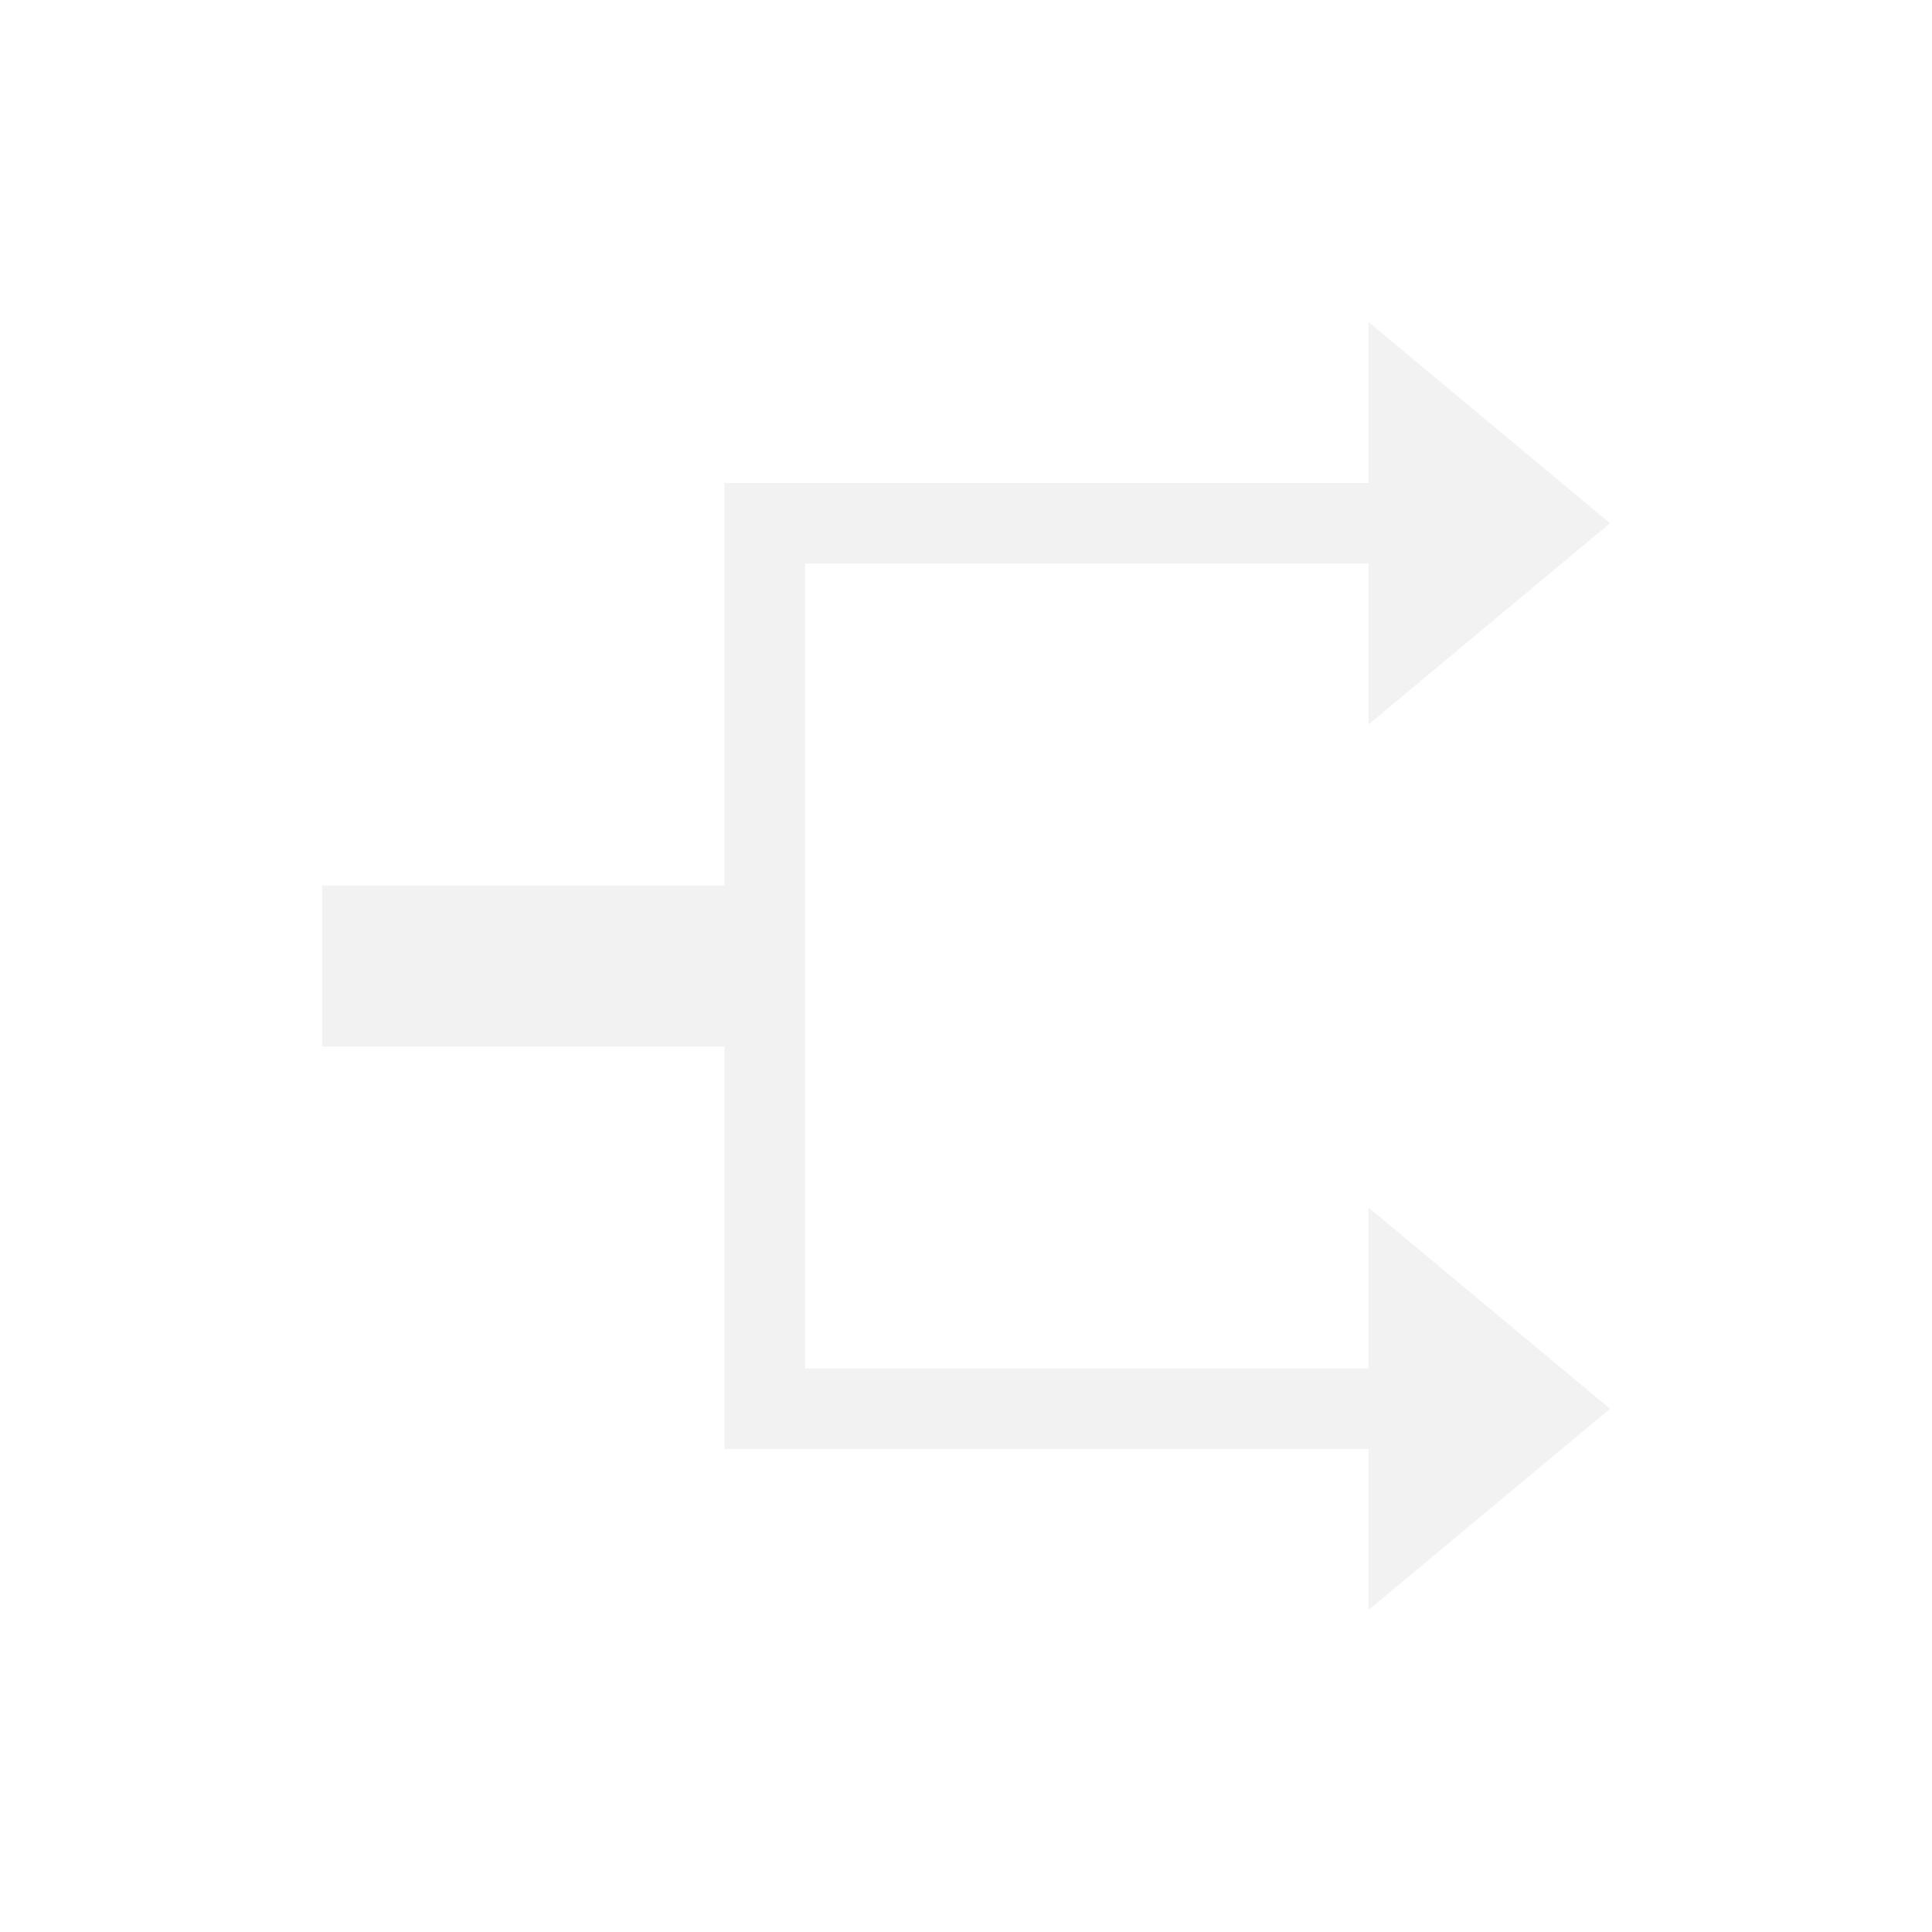
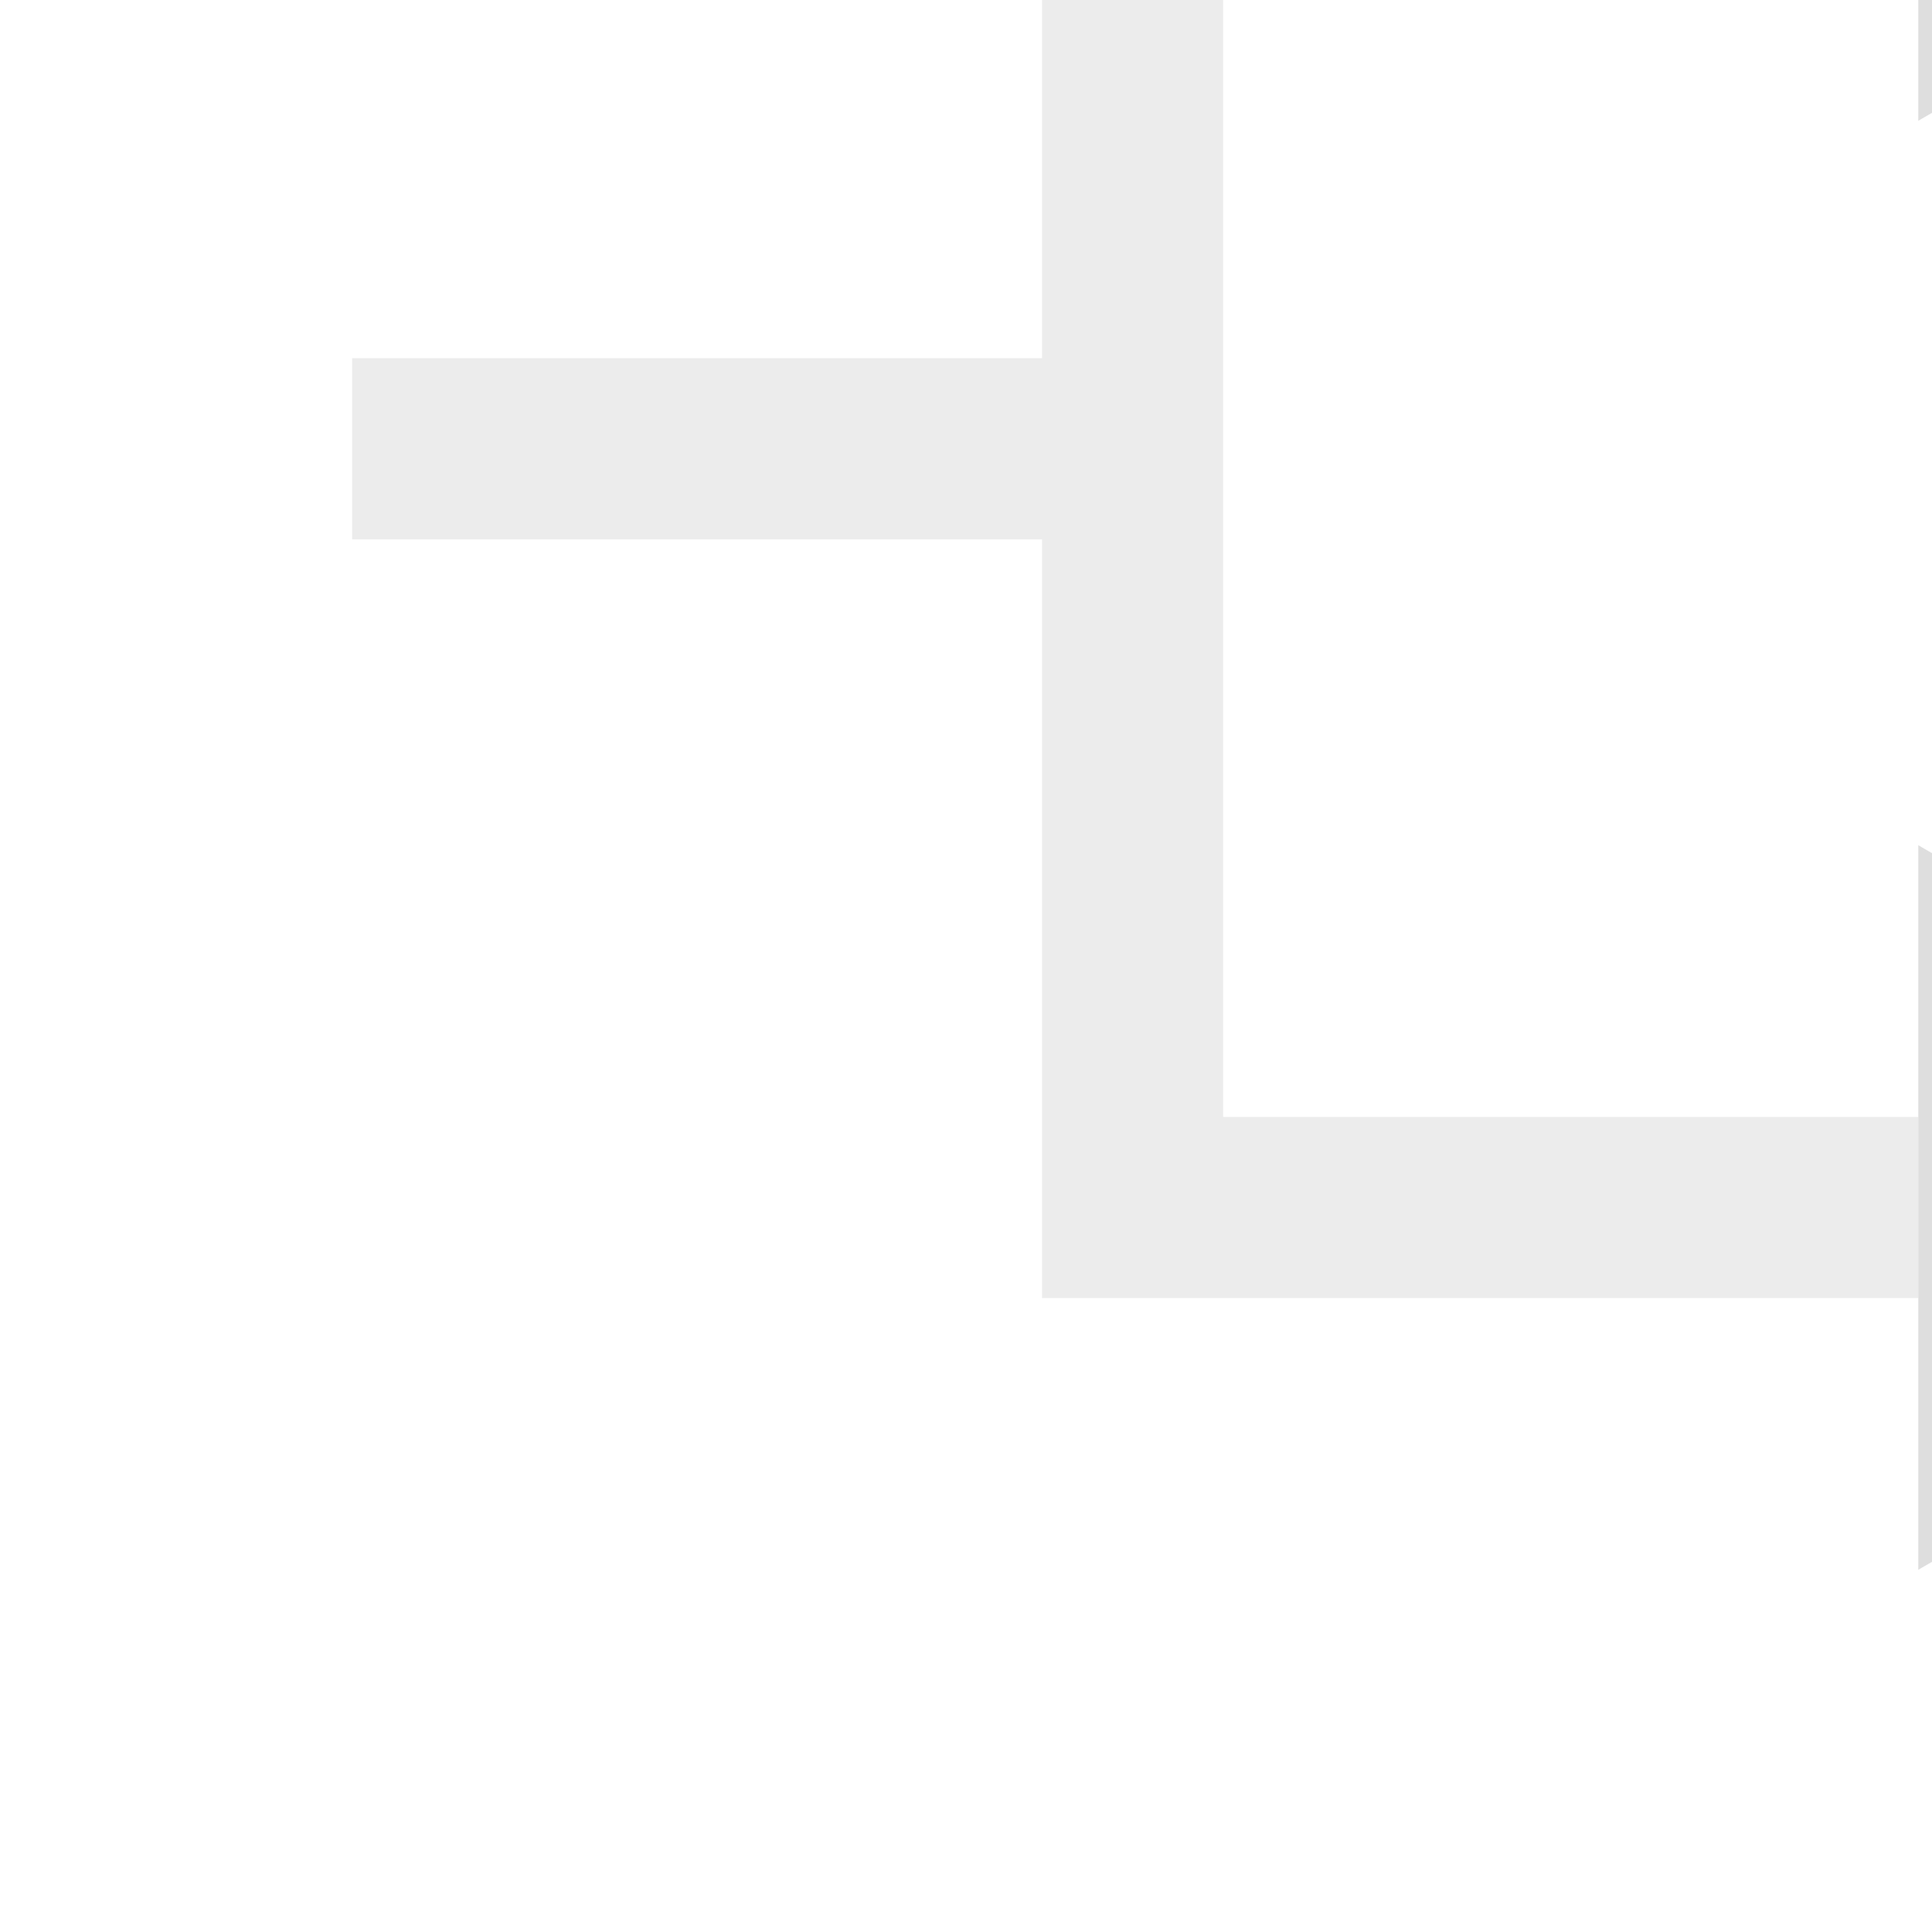
- <svg xmlns="http://www.w3.org/2000/svg" viewBox="0 0 24 24">
-   <defs id="defs3051">
-     <style type="text/css" id="current-color-scheme">
-       .ColorScheme-Text {
-         color:#f2f2f2;
-       }
-       </style>
-   </defs>
-   <path style="fill:currentColor;fill-opacity:1;stroke:none" d="M 17 4 L 17 6 L 10 6 L 9 6 L 9 11 L 4 11 L 4 13 L 9 13 L 9 18 L 10 18 L 17 18 L 17 20 L 20 17.5 L 17 15 L 17 17 L 10 17 L 10 13 L 10 11 L 10 7 L 17 7 L 17 9 L 20 6.5 L 17 4 z " class="ColorScheme-Text" />
+ <svg xmlns="http://www.w3.org/2000/svg" width="16" height="16" viewBox="0 0 16 16" version="1.1" id="main">
+   <defs id="ol-defs" />
+   <g id="g846" style="stroke:none;stroke-width:0.667" transform="matrix(1.5,0,0,1.5,2.7500002e-8,-8)">
+     <path style="fill:none;stroke:none;stroke-width:0.667" d="M -5.5000004e-8,-4.9999999e-8 H 16 V 16 H -5.5000004e-8 Z" id="boundary" />
+     <path id="path811" d="m 10.591,2 v 4 l 3.465,-2 z m 0,8 v 4 l 3.465,-2 z" style="opacity:0.7;fill:#d0d0d0;stroke:none;stroke-width:0.667" />
+     <path id="rect815" d="m 5.753,3.5 v 1 2.811 H 1.944 v 1 H 5.753 V 11.5 12.121 12.5 H 10.591 v -1 H 6.753 v -7 H 10.591 v -1 H 6.753 Z" style="opacity:0.4;fill:#d0d0d0;stroke:none;stroke-width:0.667" />
+   </g>
</svg>
